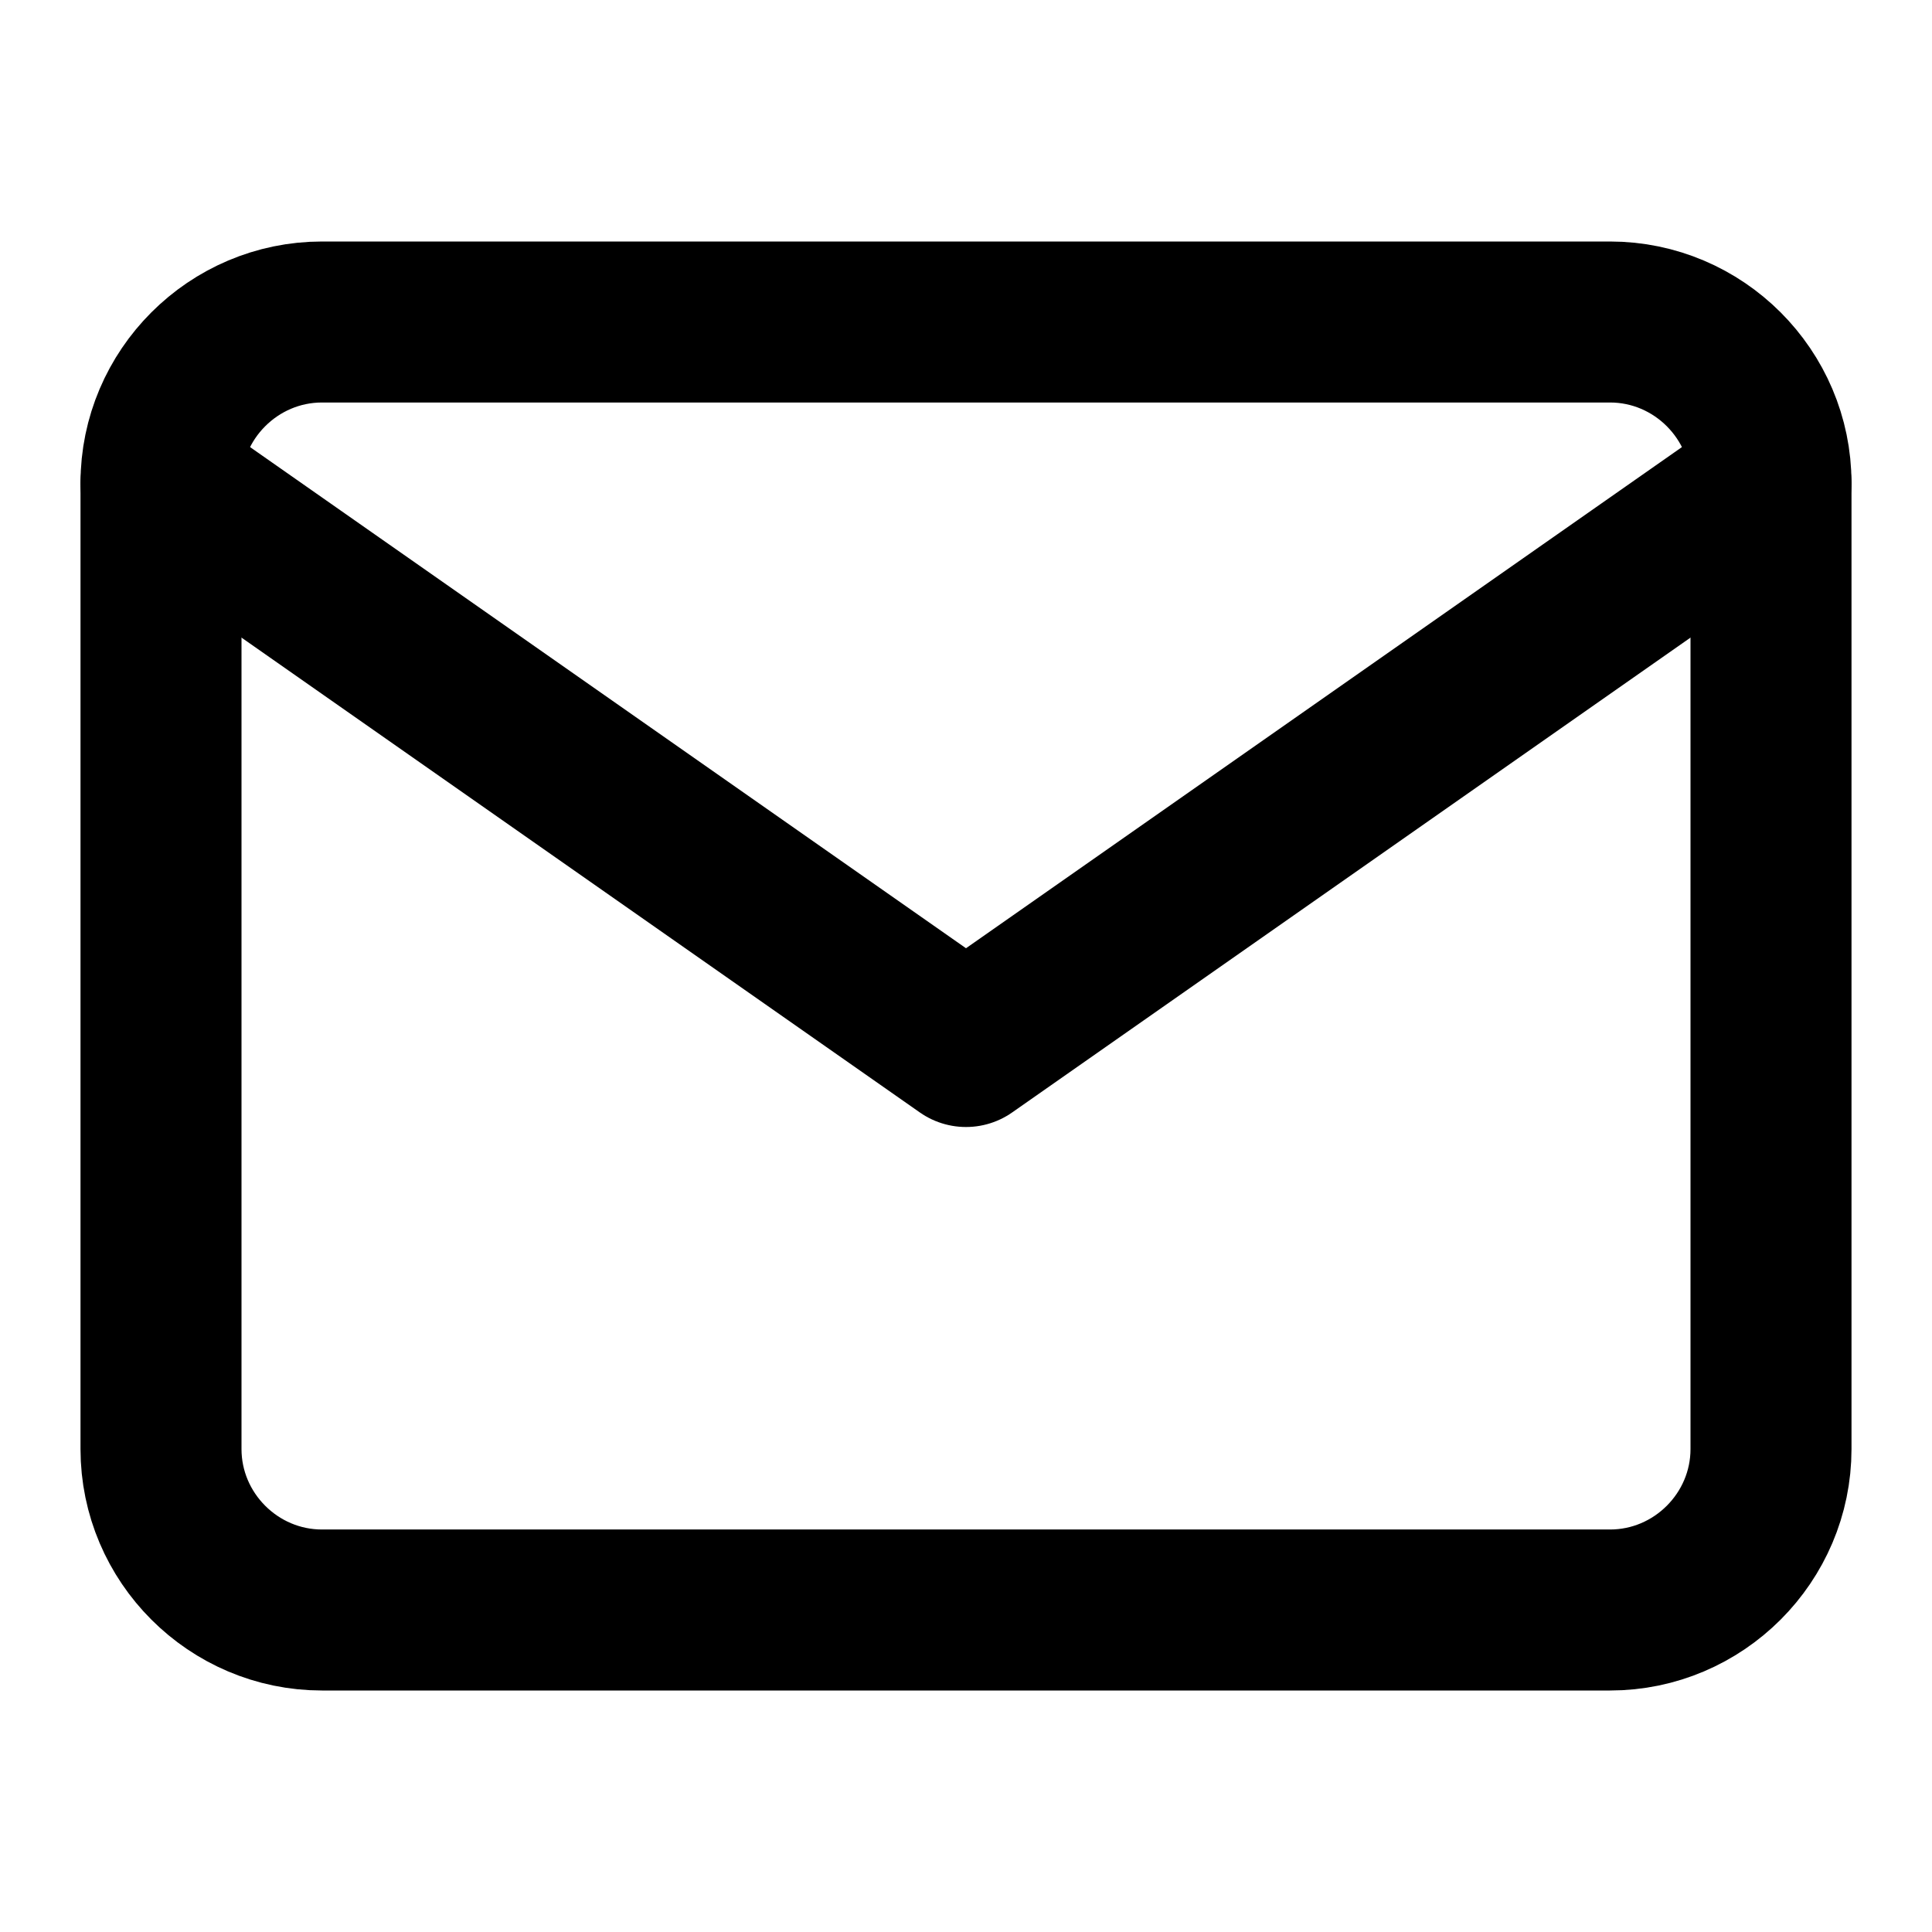
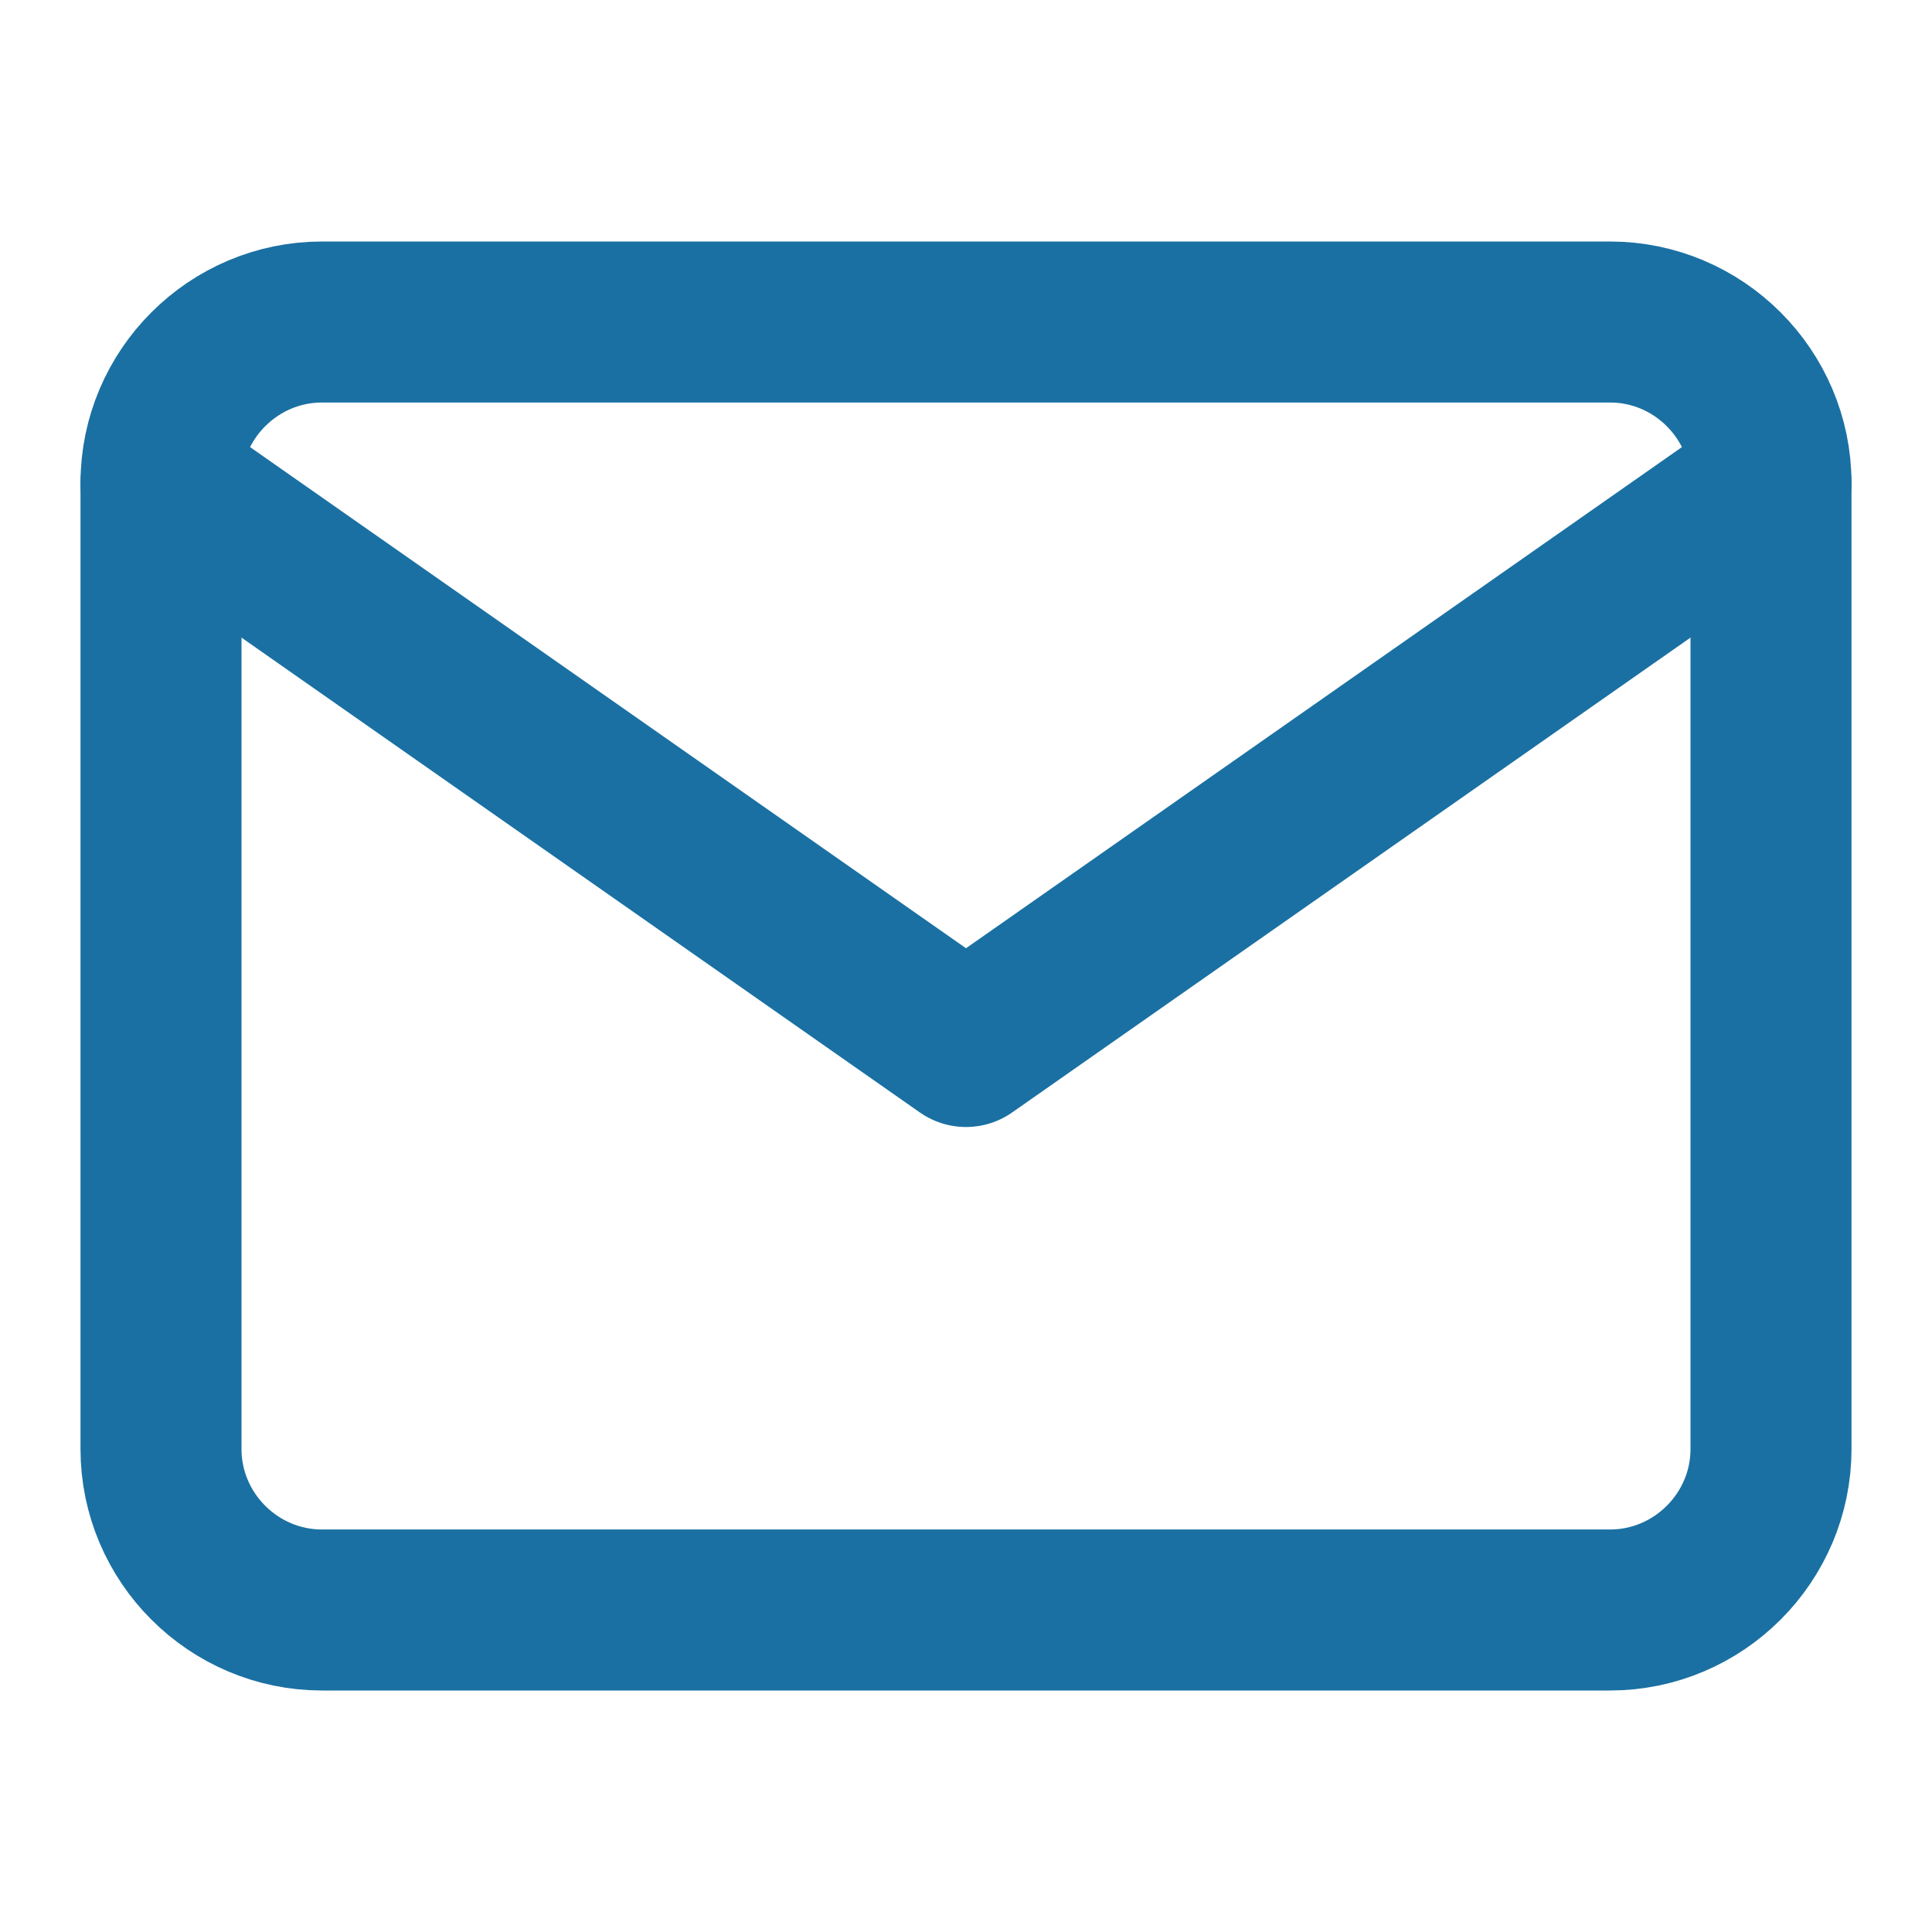
- <svg xmlns="http://www.w3.org/2000/svg" width="16" height="16" viewBox="0 0 24 24" fill="none" stroke="currentColor" stroke-width="2" stroke-linecap="round" stroke-linejoin="round" class="feather feather-mail">
+ <svg xmlns="http://www.w3.org/2000/svg" width="16" height="16" viewBox="0 0 24 24" fill="none" stroke="#1a70a2" stroke-width="2" stroke-linecap="round" stroke-linejoin="round" class="feather feather-mail">
  <path d="M4 4h16c1.1 0 2 .9 2 2v12c0 1.1-.9 2-2 2H4c-1.1 0-2-.9-2-2V6c0-1.1.9-2 2-2z" />
  <polyline points="22,6 12,13 2,6" />
</svg>
